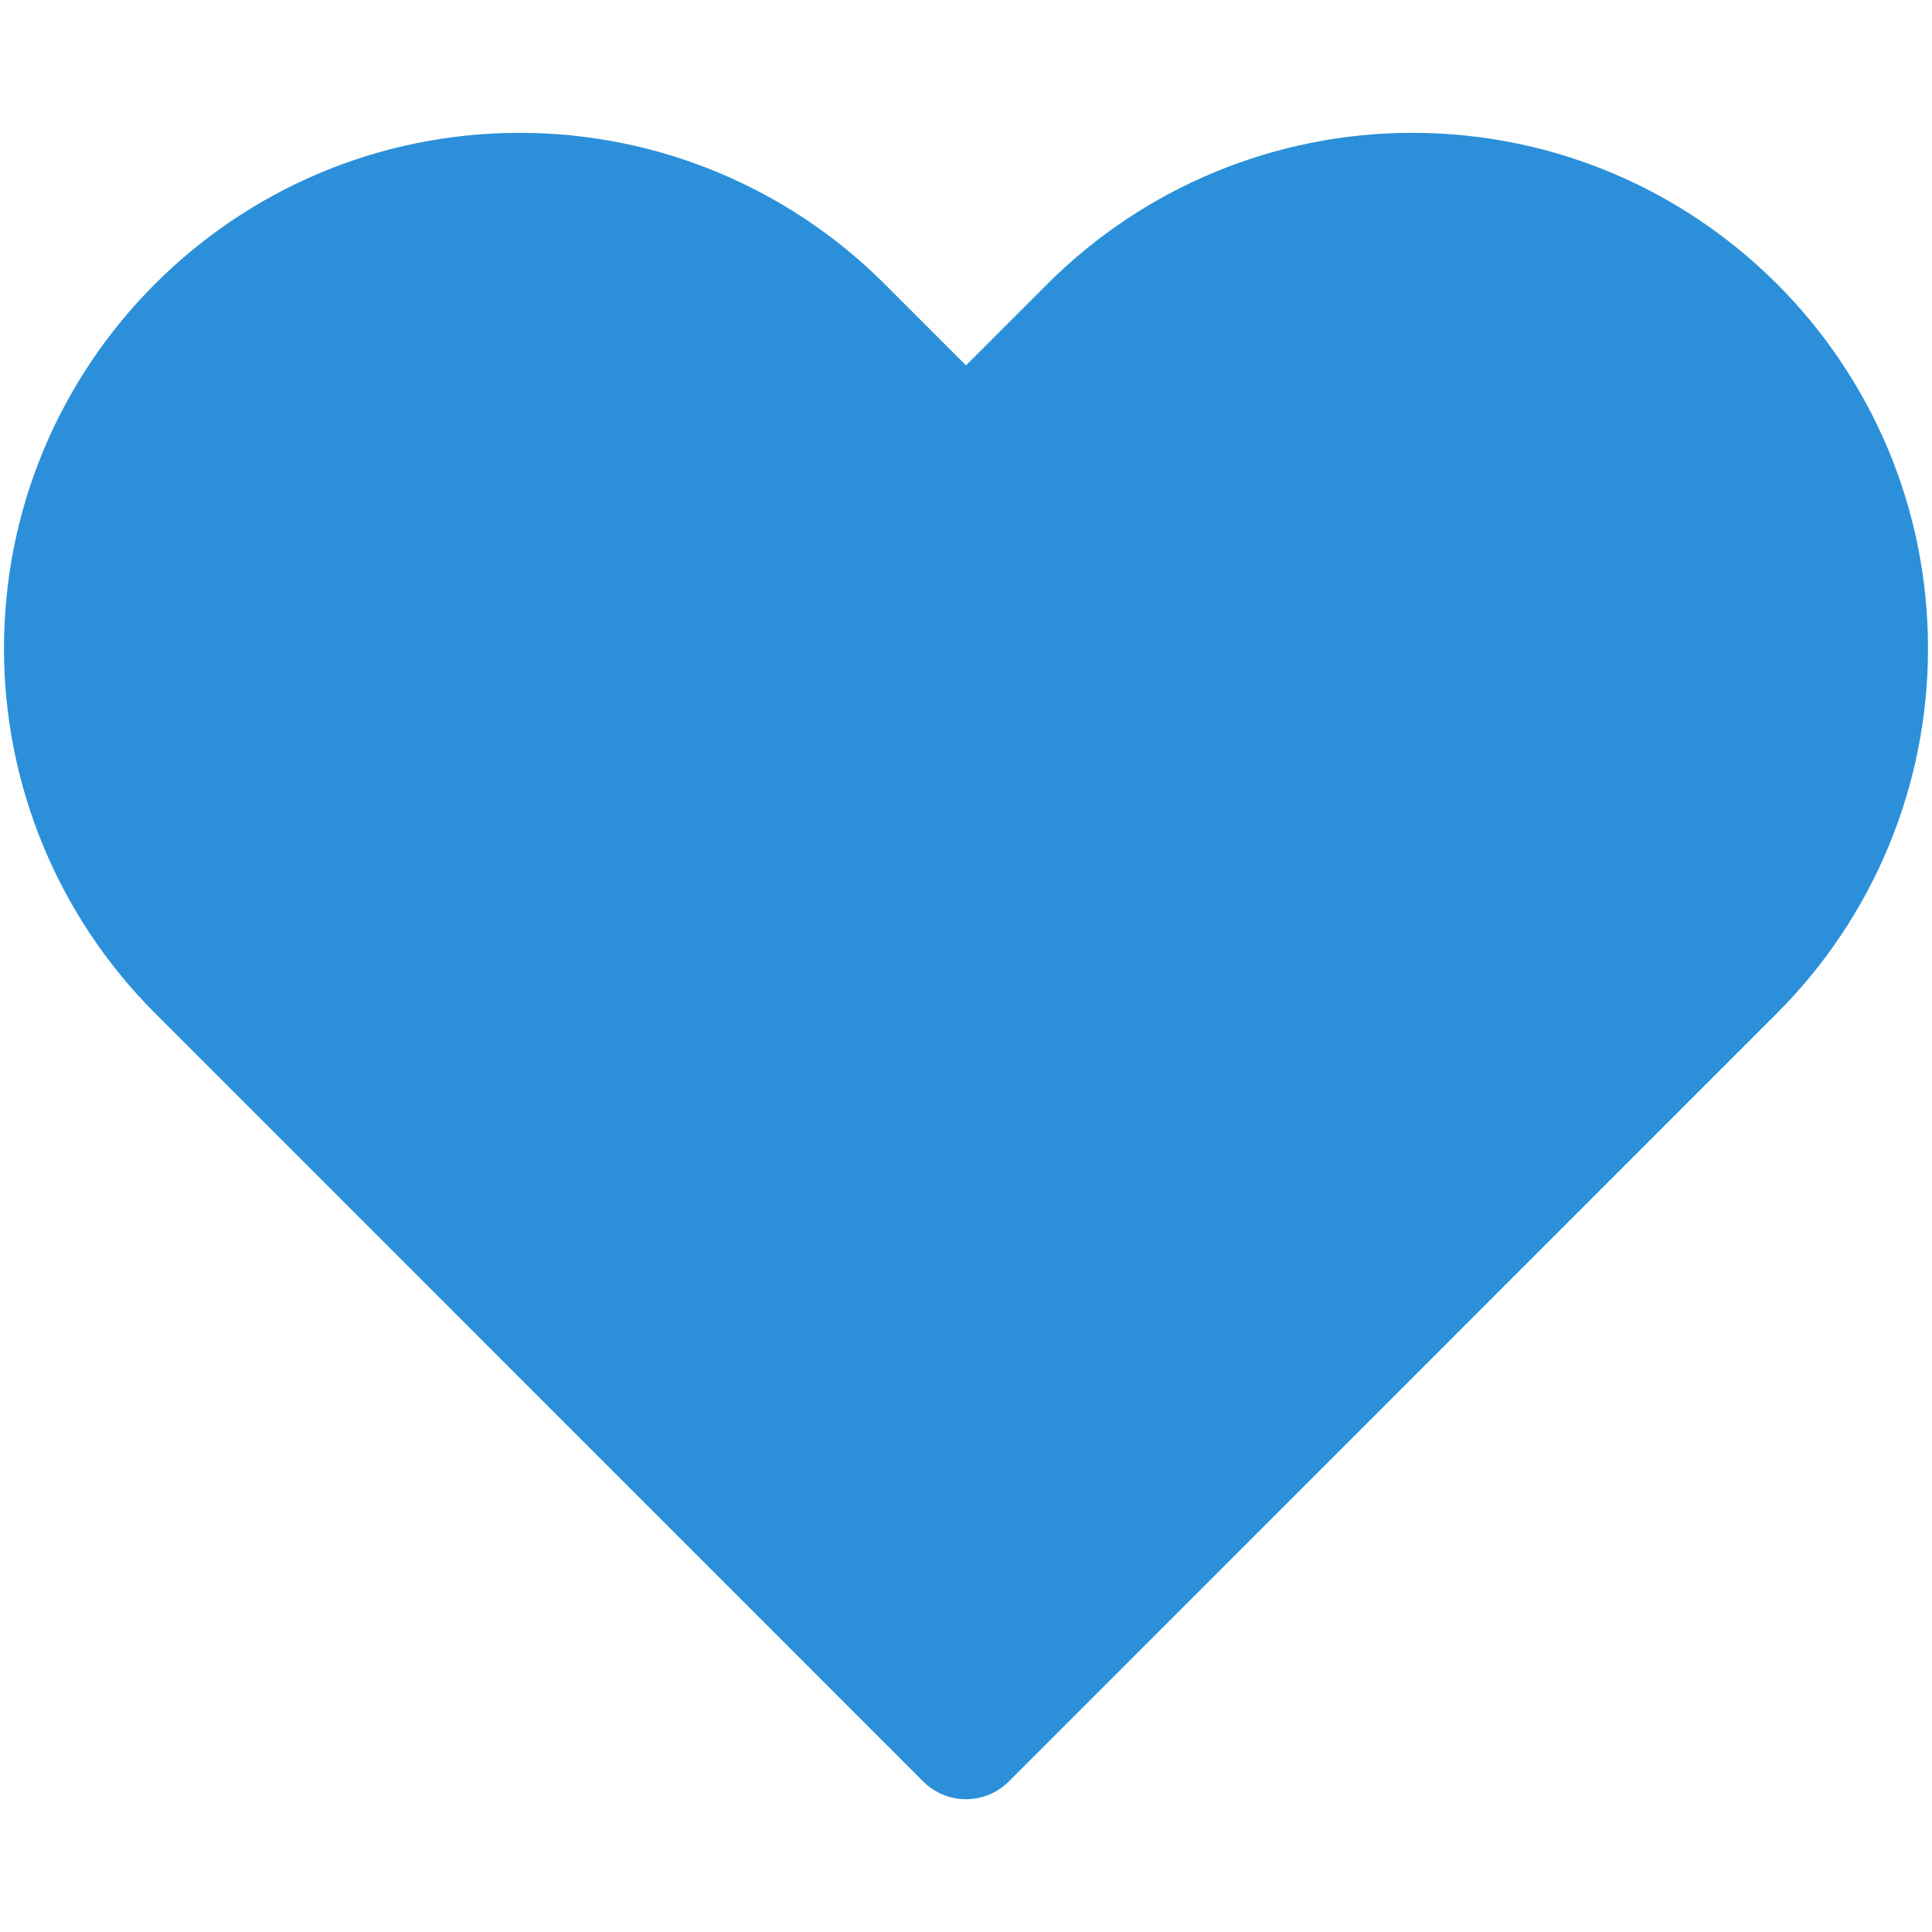
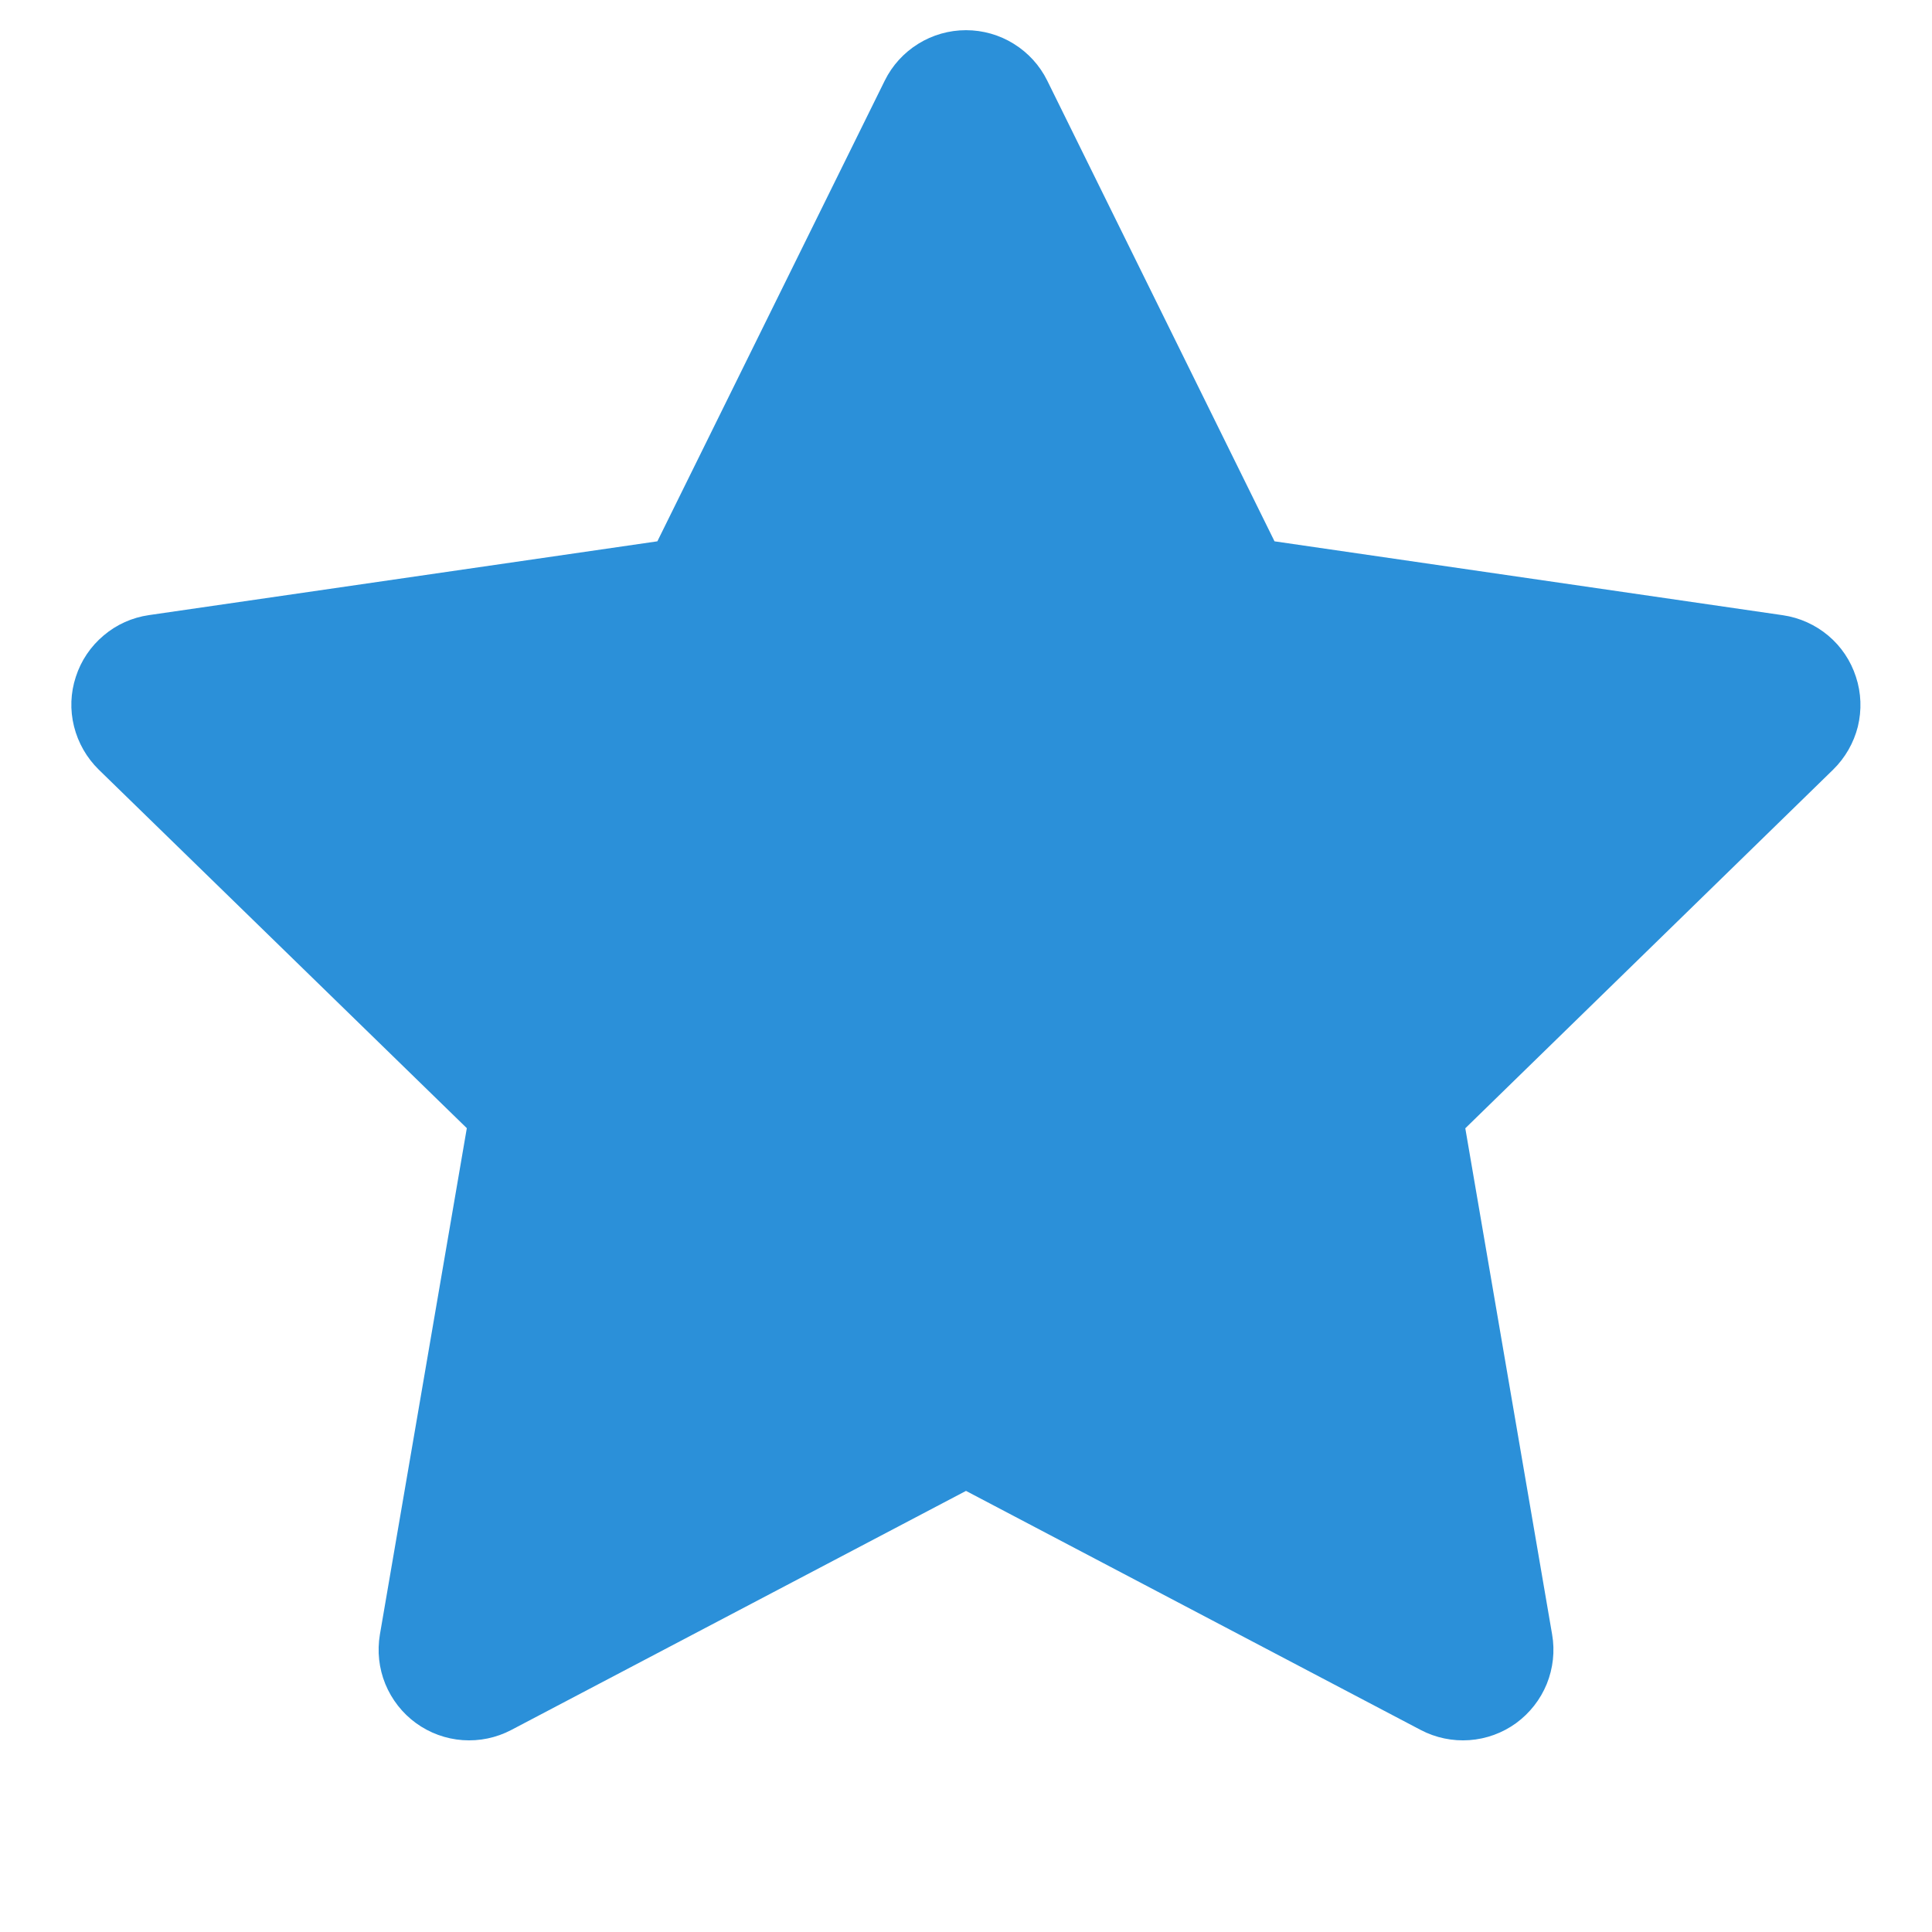
<svg xmlns="http://www.w3.org/2000/svg" width="16" height="16" viewBox="0 0 16 16" fill="none">
-   <path d="M1.638 8.038L8 14.4L14.362 8.038C15.069 7.331 15.467 6.371 15.467 5.371C15.467 3.288 13.778 1.6 11.695 1.6C10.695 1.6 9.736 1.997 9.029 2.705L8 3.733L6.971 2.705C6.264 1.997 5.305 1.6 4.305 1.6C2.222 1.6 0.533 3.288 0.533 5.371C0.533 6.371 0.931 7.331 1.638 8.038Z" fill="#2B90D9" />
-   <path d="M8 14.4L7.646 14.754C7.842 14.949 8.158 14.949 8.354 14.754L8 14.4ZM1.638 8.038L1.284 8.391L1.284 8.391L1.638 8.038ZM6.971 2.705L6.618 3.058L6.971 2.705ZM8 3.733L7.646 4.087C7.842 4.282 8.158 4.282 8.354 4.087L8 3.733ZM9.029 2.705L8.675 2.351V2.351L9.029 2.705ZM8.354 14.046L1.991 7.684L1.284 8.391L7.646 14.754L8.354 14.046ZM14.008 7.684L7.646 14.046L8.354 14.754L14.716 8.391L14.008 7.684ZM6.618 3.058L7.646 4.087L8.354 3.38L7.325 2.351L6.618 3.058ZM8.354 4.087L9.382 3.058L8.675 2.351L7.646 3.38L8.354 4.087ZM11.695 1.1C10.563 1.1 9.476 1.55 8.675 2.351L9.382 3.058C9.996 2.445 10.828 2.1 11.695 2.1V1.1ZM14.967 5.371C14.967 6.239 14.622 7.071 14.008 7.684L14.716 8.391C15.517 7.59 15.967 6.504 15.967 5.371H14.967ZM15.967 5.371C15.967 3.012 14.054 1.1 11.695 1.1V2.1C13.502 2.1 14.967 3.565 14.967 5.371H15.967ZM4.305 2.1C5.172 2.1 6.004 2.445 6.618 3.058L7.325 2.351C6.524 1.55 5.437 1.1 4.305 1.1V2.1ZM1.033 5.371C1.033 3.565 2.498 2.1 4.305 2.1V1.1C1.946 1.1 0.033 3.012 0.033 5.371H1.033ZM1.991 7.684C1.378 7.071 1.033 6.239 1.033 5.371H0.033C0.033 6.504 0.483 7.59 1.284 8.391L1.991 7.684Z" fill="#2B90D9" />
+   <path fill-rule="evenodd" clip-rule="evenodd" d="M8 0.25C8.14 0.25 8.277 0.289 8.396 0.363C8.515 0.437 8.611 0.542 8.673 0.668L10.555 4.483L14.765 5.095C14.903 5.115 15.034 5.174 15.141 5.264C15.248 5.354 15.327 5.472 15.37 5.605C15.414 5.738 15.419 5.881 15.386 6.017C15.352 6.152 15.281 6.276 15.181 6.374L12.135 9.344L12.854 13.536C12.878 13.674 12.862 13.816 12.81 13.945C12.757 14.075 12.669 14.187 12.556 14.27C12.443 14.352 12.309 14.401 12.169 14.411C12.03 14.421 11.89 14.392 11.766 14.327L8 12.347L4.234 14.327C4.11 14.392 3.971 14.421 3.831 14.411C3.692 14.401 3.558 14.352 3.445 14.27C3.332 14.188 3.244 14.075 3.191 13.946C3.138 13.816 3.123 13.675 3.146 13.537L3.866 9.343L0.818 6.374C0.718 6.276 0.647 6.152 0.613 6.016C0.579 5.88 0.584 5.738 0.628 5.605C0.671 5.471 0.751 5.353 0.858 5.263C0.965 5.172 1.095 5.114 1.234 5.094L5.444 4.483L7.327 0.668C7.389 0.542 7.485 0.437 7.604 0.363C7.723 0.289 7.86 0.25 8 0.25Z" fill="#2B90D9" />
</svg>
